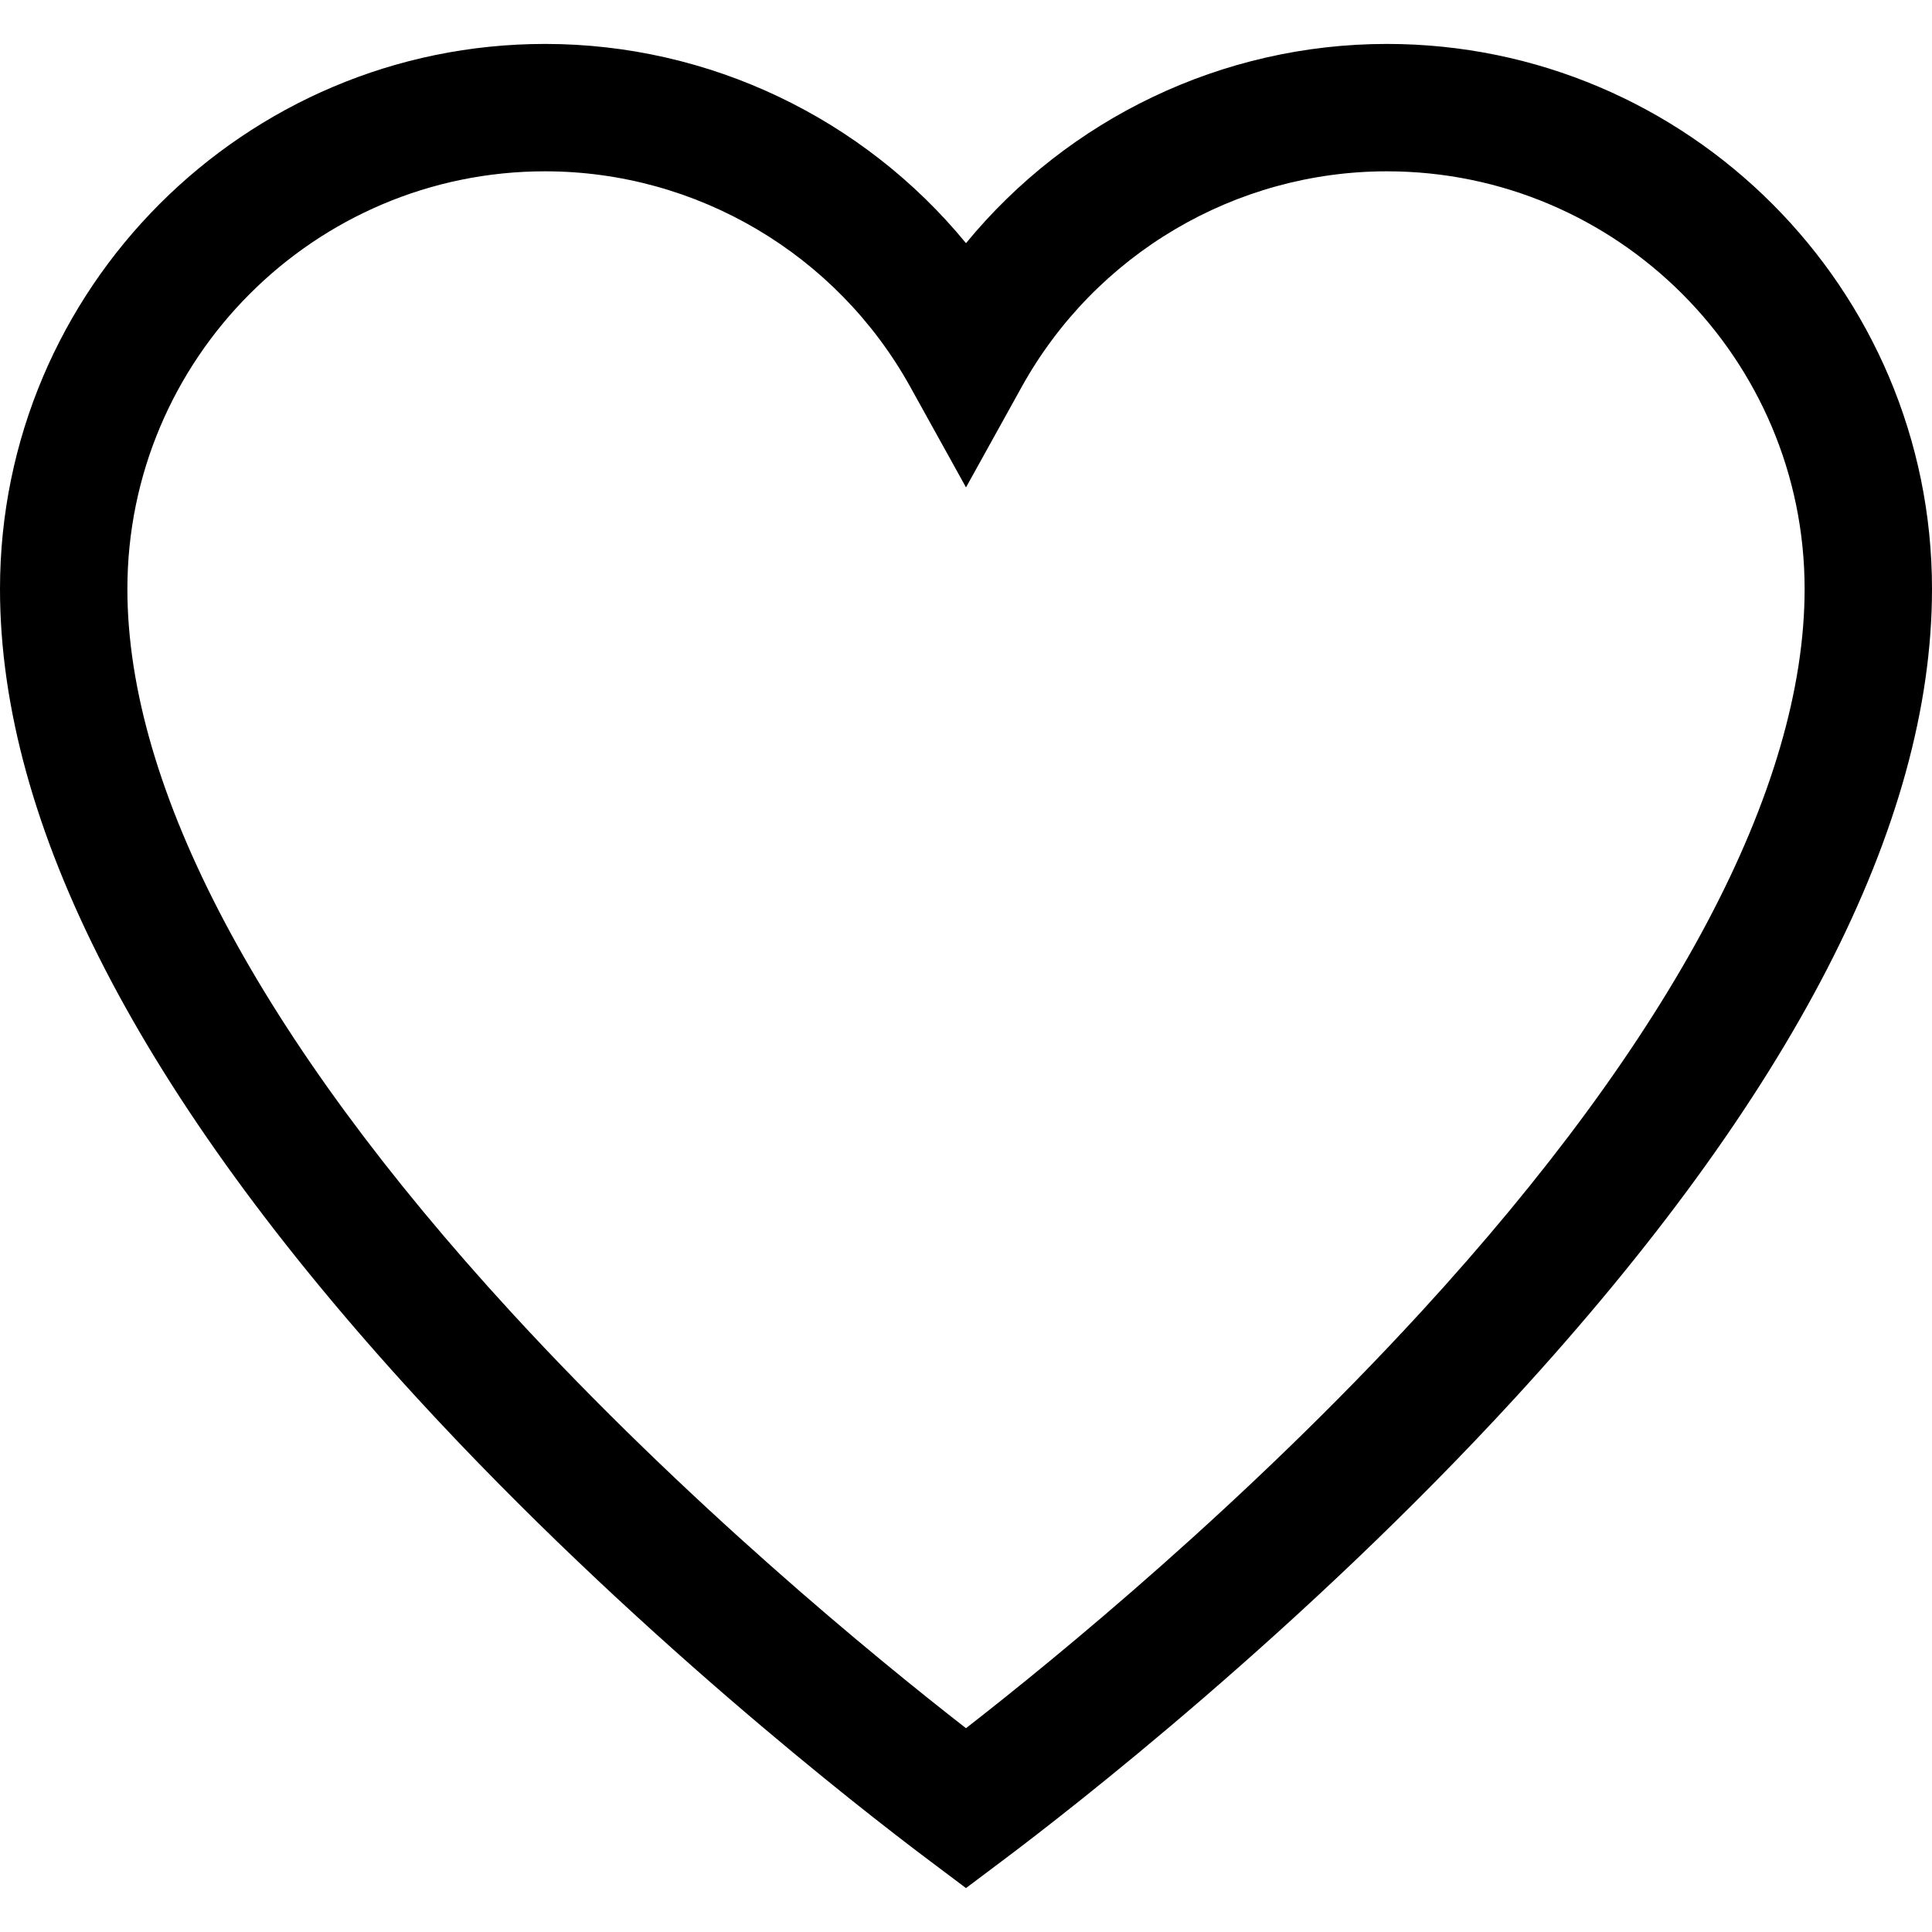
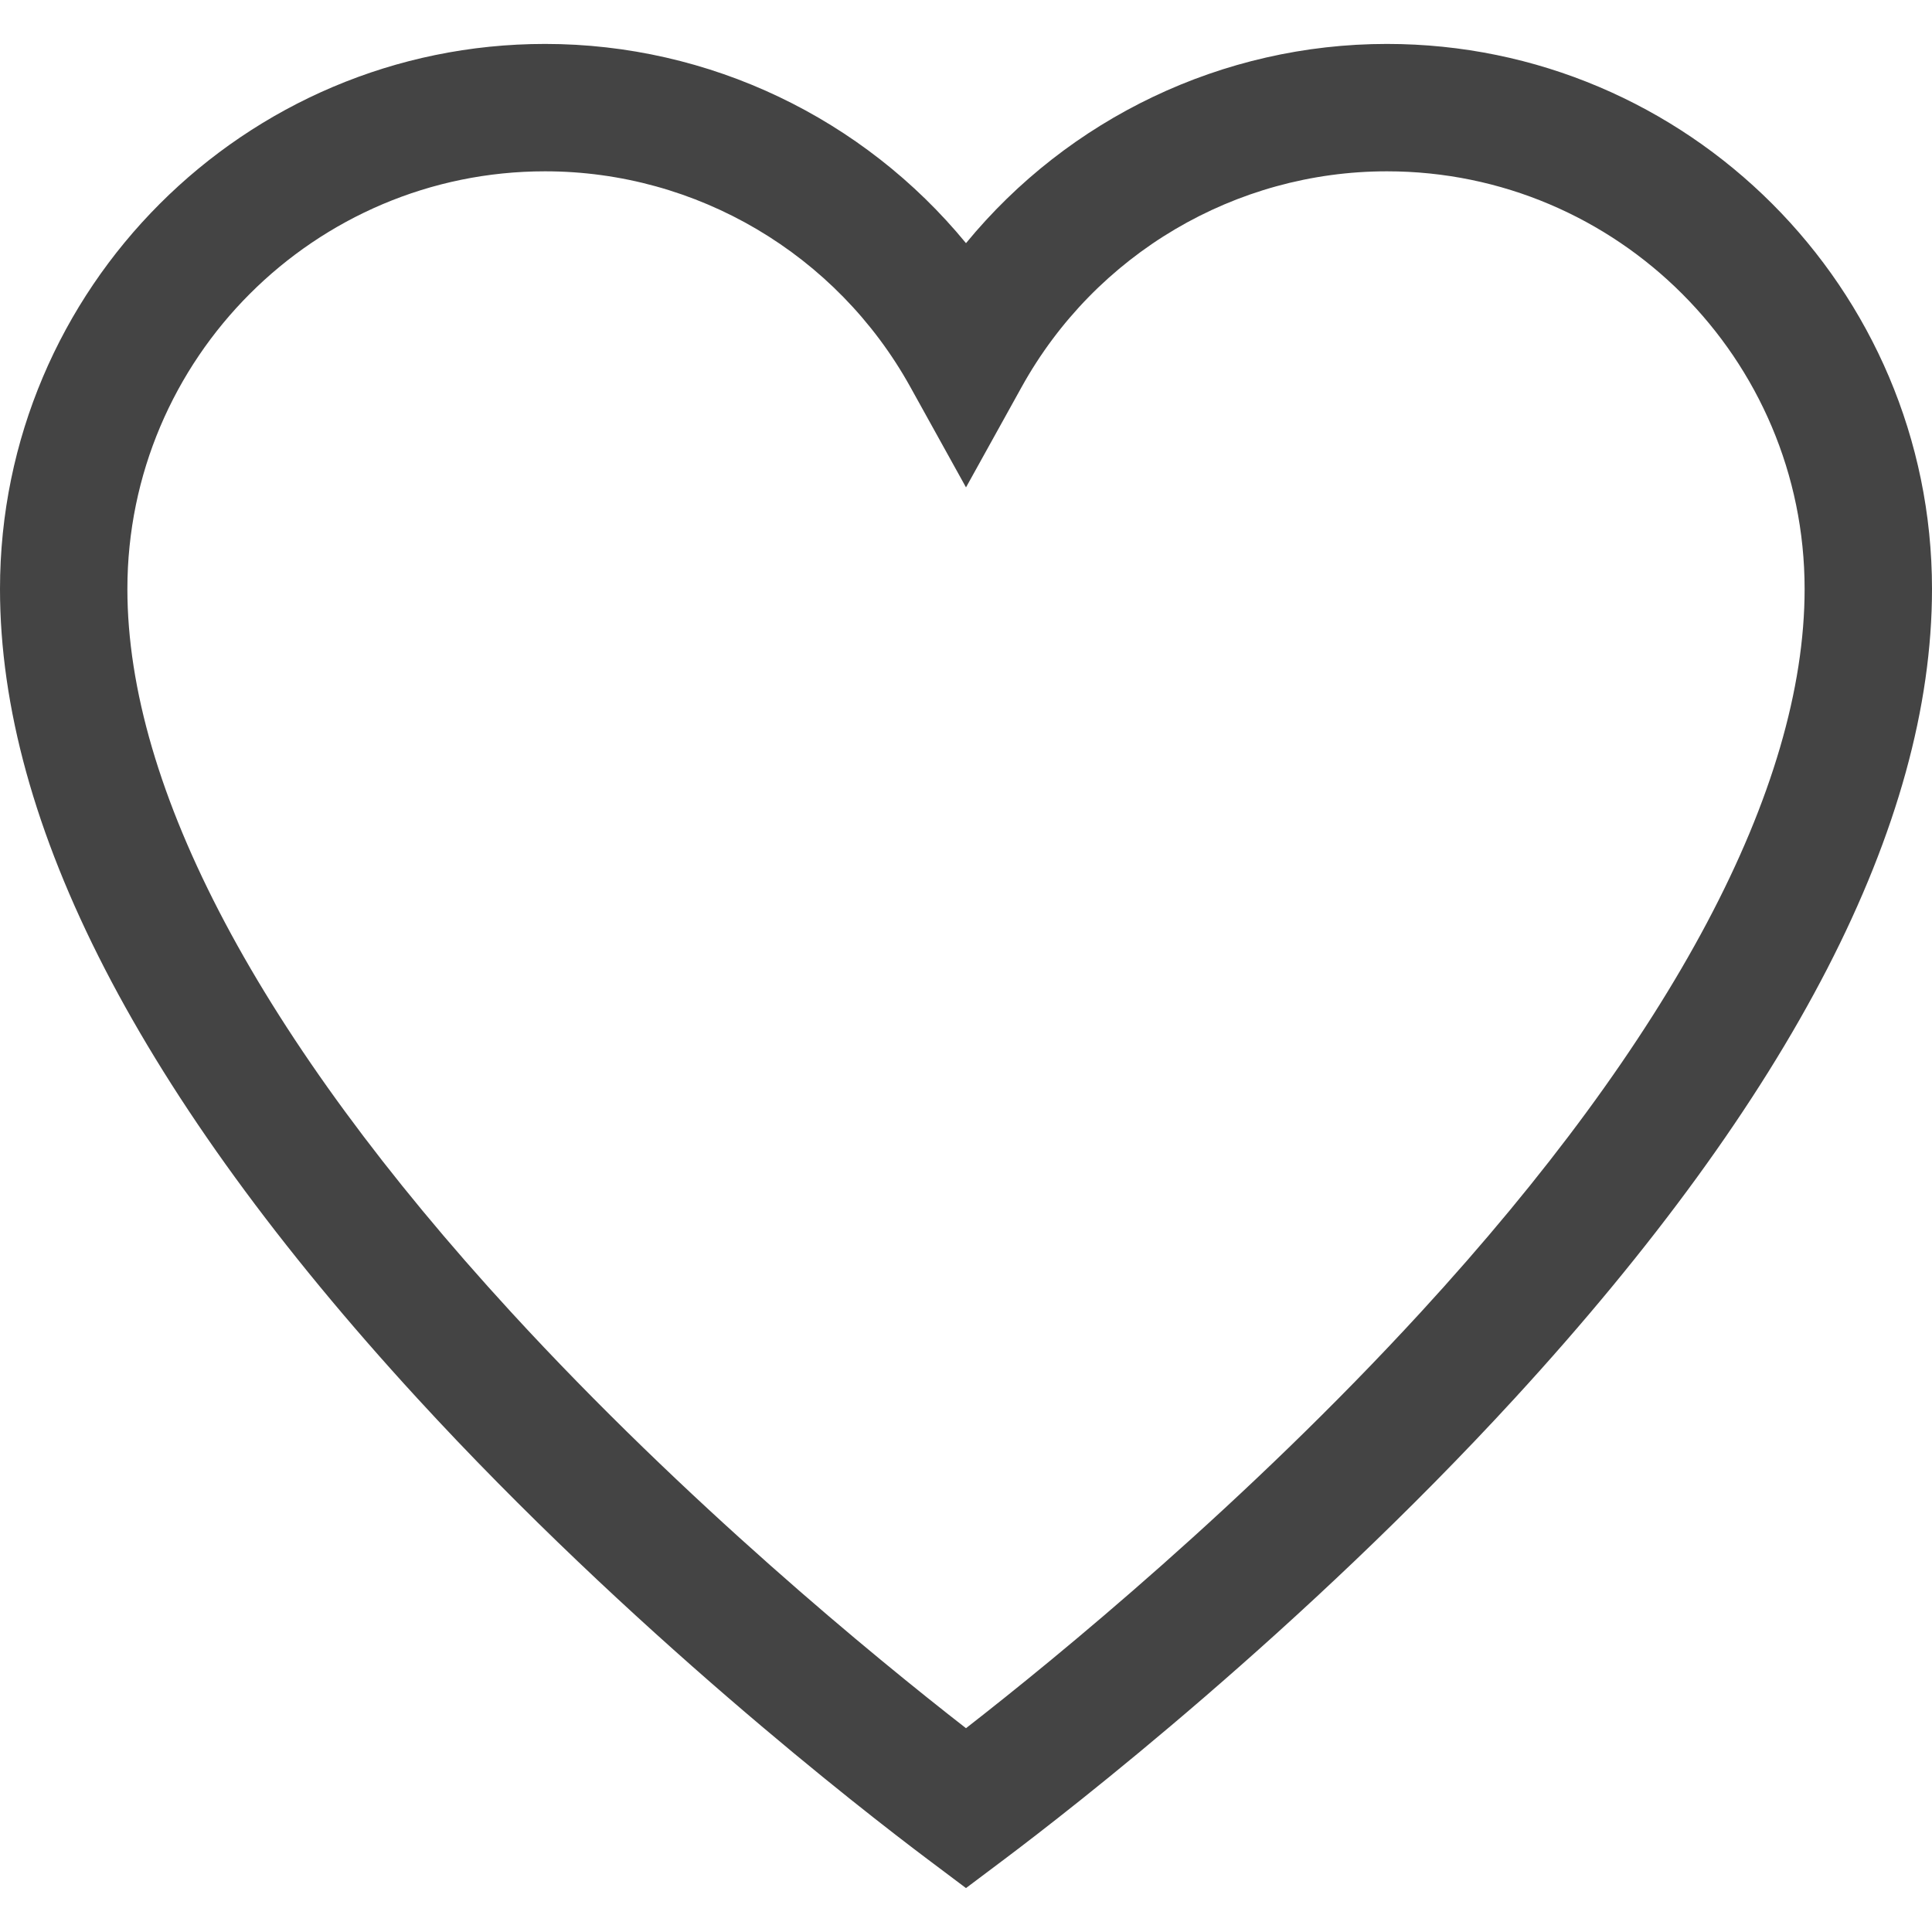
<svg xmlns="http://www.w3.org/2000/svg" version="1.1" id="Layer_1" x="0px" y="0px" viewBox="0 0 455 455" style="enable-background:new 0 0 455 455;" xml:space="preserve">
-   <path d="M326.632,10.346c-38.733,0-74.991,17.537-99.132,46.92c-24.141-29.384-60.398-46.92-99.132-46.92  C57.586,10.346,0,67.931,0,138.714c0,55.426,33.05,119.535,98.23,190.546c50.161,54.647,104.728,96.959,120.257,108.626l9.01,6.769  l9.01-6.768c15.529-11.667,70.098-53.978,120.26-108.625C421.949,258.251,455,194.141,455,138.714  C455,67.931,397.414,10.346,326.632,10.346z M334.666,308.974c-41.259,44.948-85.648,81.283-107.169,98.029  c-21.52-16.746-65.907-53.082-107.166-98.03C61.236,244.592,30,185.717,30,138.714c0-54.24,44.128-98.368,98.368-98.368  c35.694,0,68.652,19.454,86.013,50.771l13.119,23.666l13.119-23.666c17.36-31.316,50.318-50.771,86.013-50.771  c54.24,0,98.368,44.127,98.368,98.368C425,185.719,393.763,244.594,334.666,308.974z" />
+   <path fill="#444444" d="M326.632,10.346c-38.733,0-74.991,17.537-99.132,46.92c-24.141-29.384-60.398-46.92-99.132-46.92  C57.586,10.346,0,67.931,0,138.714c0,55.426,33.05,119.535,98.23,190.546c50.161,54.647,104.728,96.959,120.257,108.626l9.01,6.769  l9.01-6.768c15.529-11.667,70.098-53.978,120.26-108.625C421.949,258.251,455,194.141,455,138.714  C455,67.931,397.414,10.346,326.632,10.346z M334.666,308.974c-41.259,44.948-85.648,81.283-107.169,98.029  c-21.52-16.746-65.907-53.082-107.166-98.03C61.236,244.592,30,185.717,30,138.714c0-54.24,44.128-98.368,98.368-98.368  c35.694,0,68.652,19.454,86.013,50.771l13.119,23.666l13.119-23.666c17.36-31.316,50.318-50.771,86.013-50.771  c54.24,0,98.368,44.127,98.368,98.368C425,185.719,393.763,244.594,334.666,308.974z" />
</svg>
